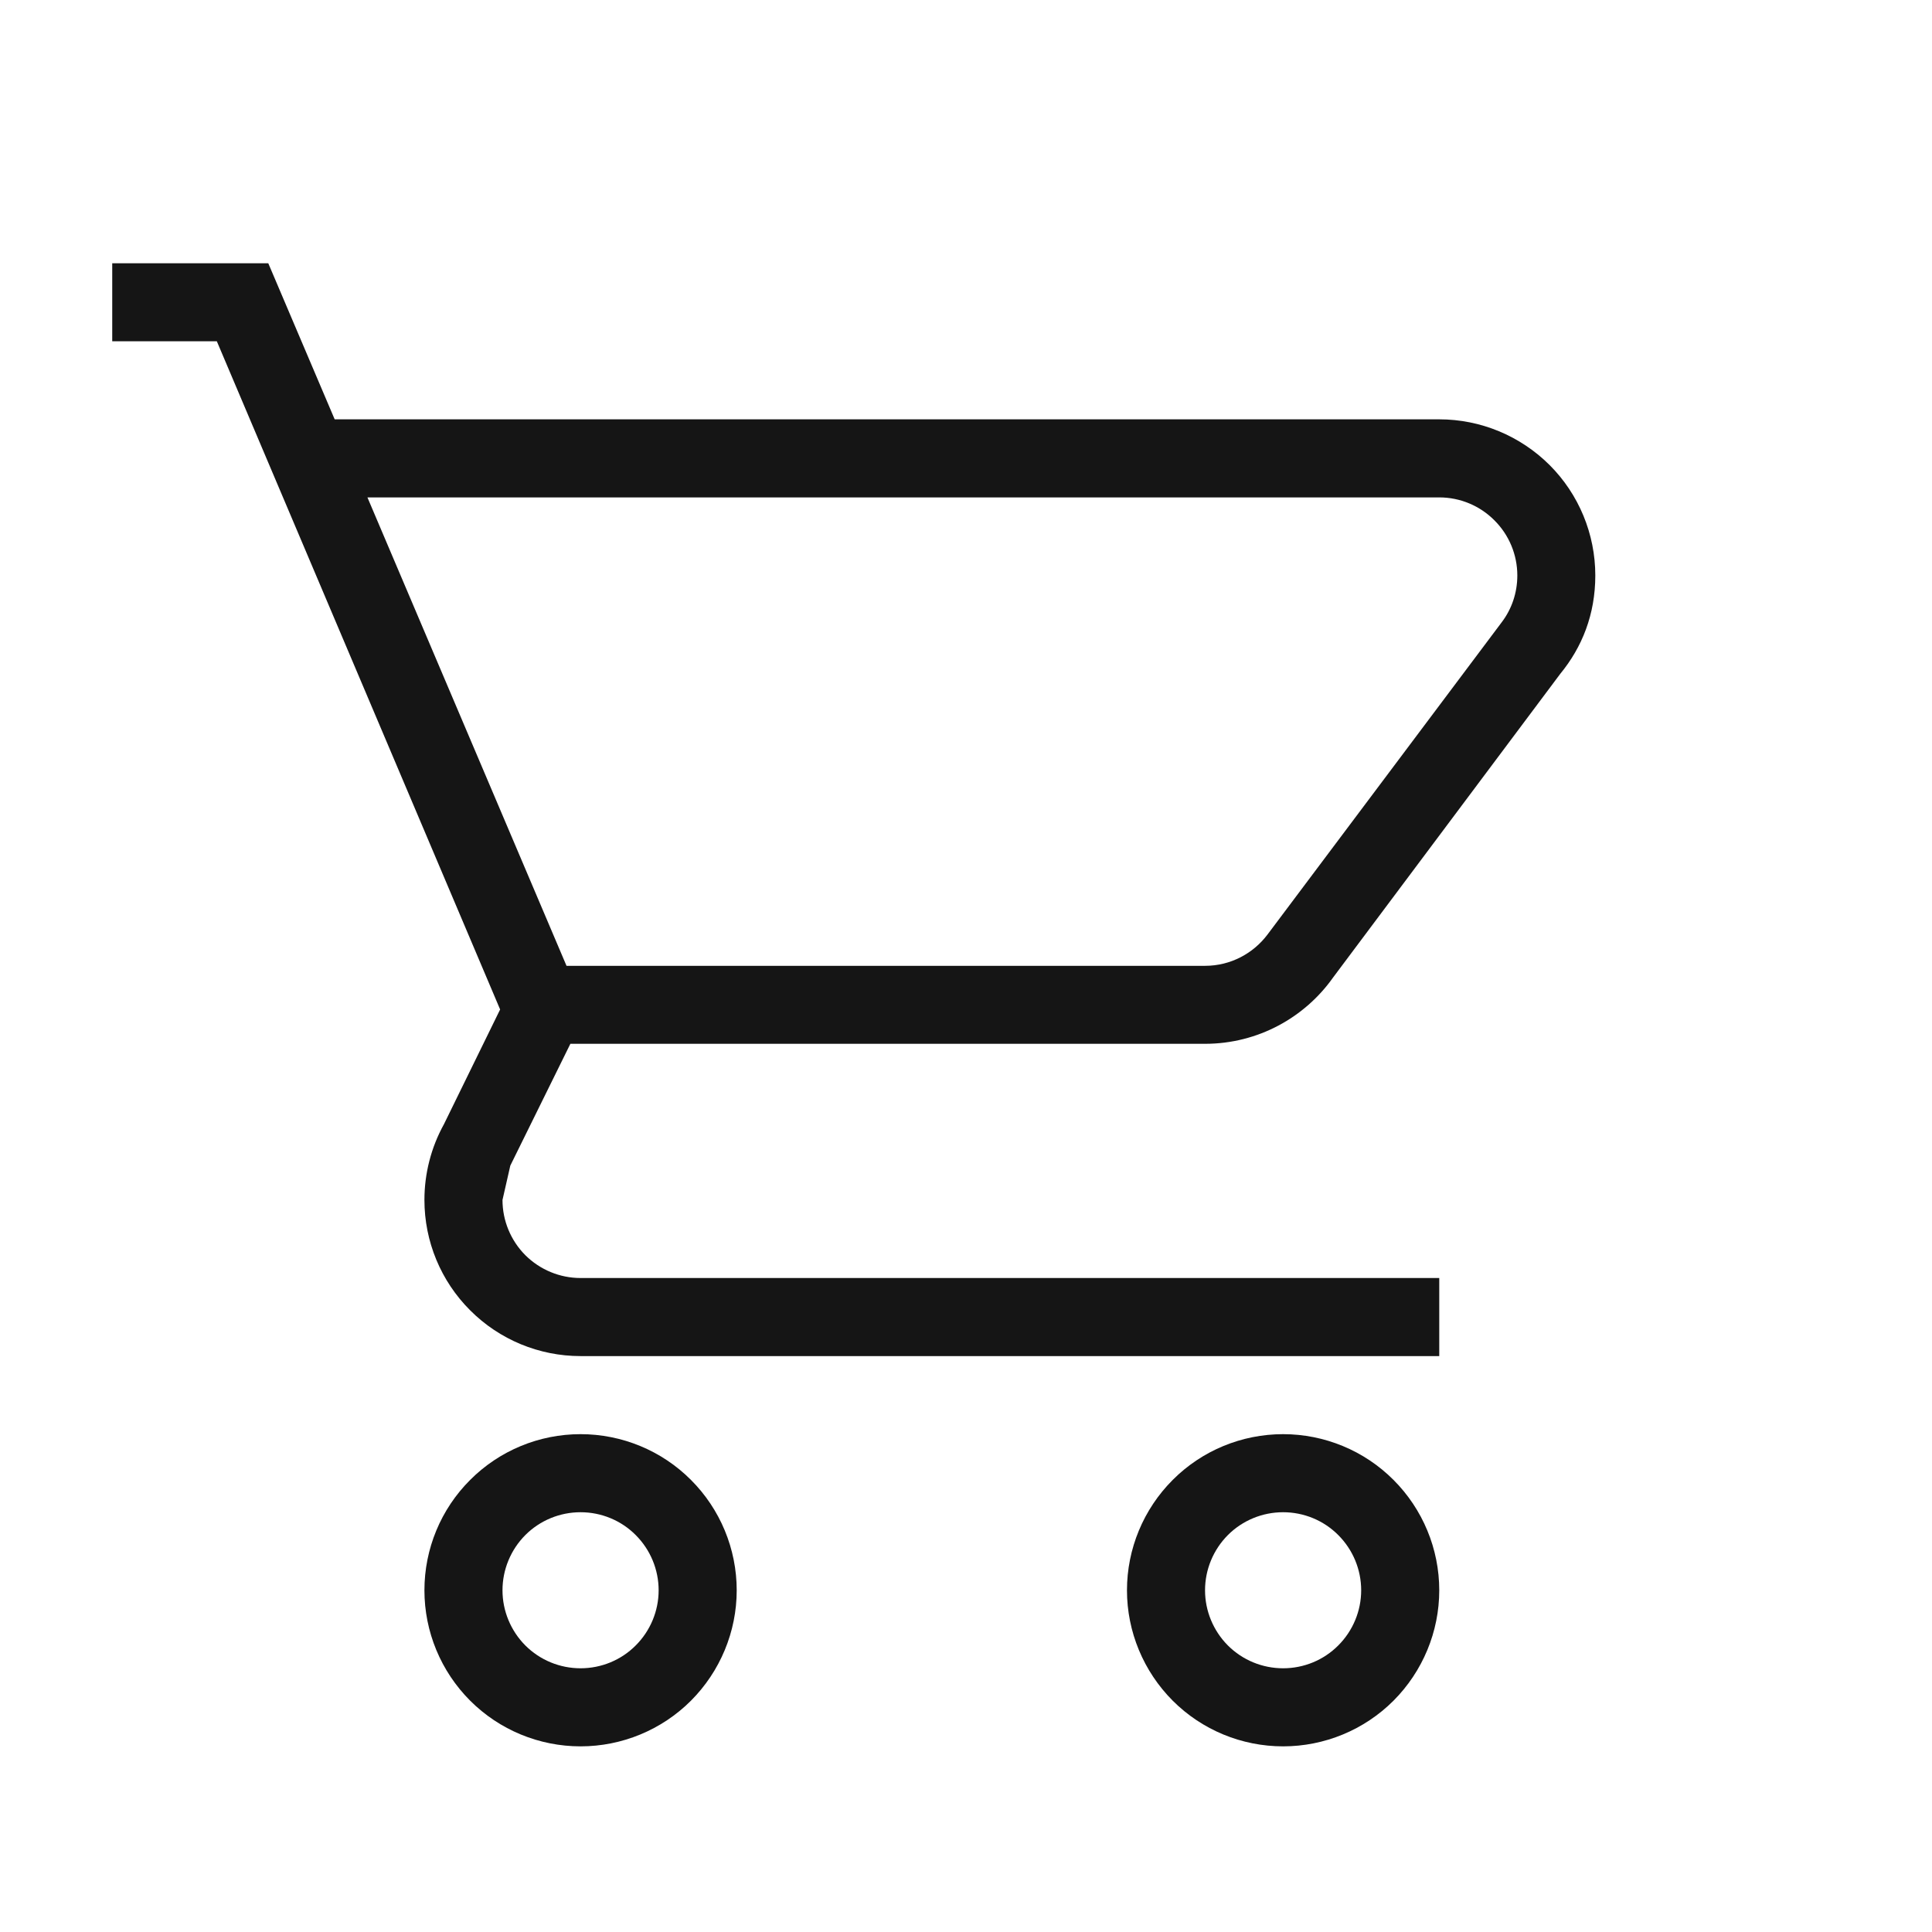
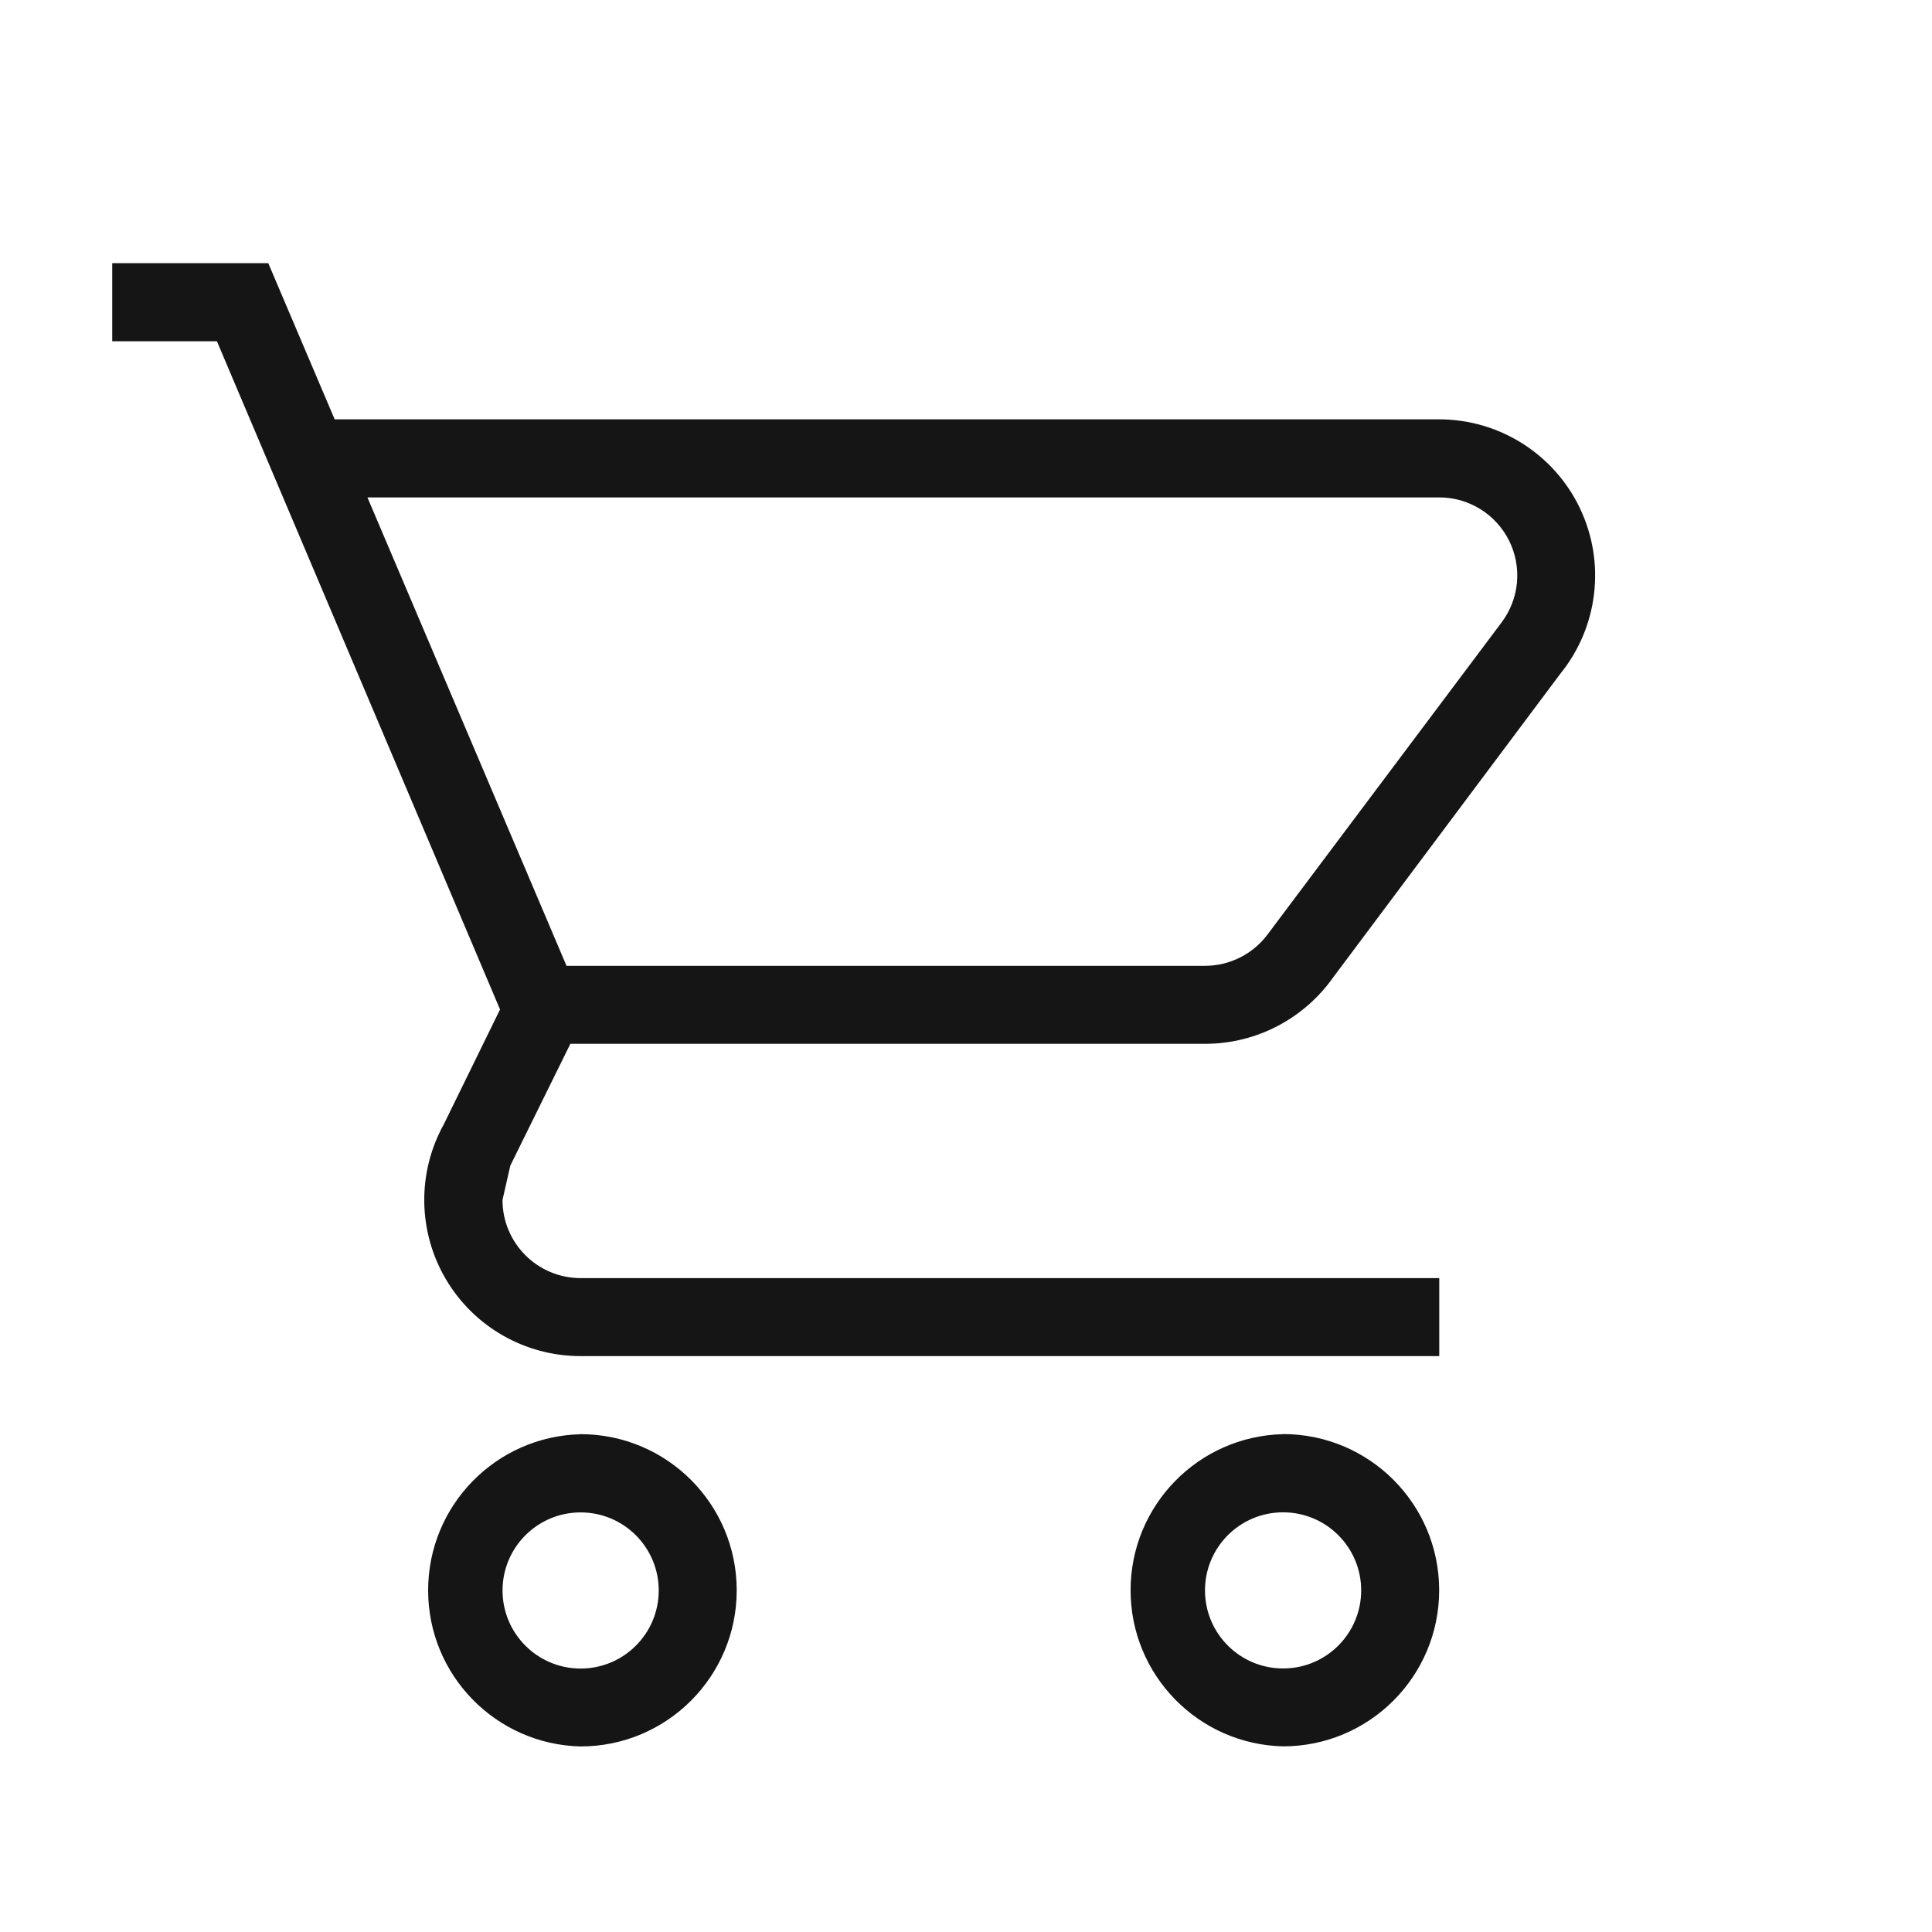
- <svg xmlns="http://www.w3.org/2000/svg" width="22" height="22" viewBox="0 0 22 22" fill="none">
-   <path d="M14.611 16.331C15.082 16.331 15.535 16.518 15.868 16.852C16.201 17.185 16.389 17.637 16.389 18.109C16.389 18.58 16.201 19.032 15.868 19.366C15.535 19.699 15.082 19.886 14.611 19.886C14.139 19.886 13.687 19.699 13.354 19.366C13.021 19.032 12.833 18.58 12.833 18.109C12.833 17.637 13.021 17.185 13.354 16.852C13.687 16.518 14.139 16.331 14.611 16.331ZM14.611 17.22C14.375 17.22 14.149 17.313 13.982 17.48C13.816 17.647 13.722 17.873 13.722 18.109C13.722 18.344 13.816 18.57 13.982 18.737C14.149 18.904 14.375 18.997 14.611 18.997C14.847 18.997 15.073 18.904 15.239 18.737C15.406 18.57 15.5 18.344 15.5 18.109C15.5 17.873 15.406 17.647 15.239 17.48C15.073 17.313 14.847 17.22 14.611 17.22ZM6.611 16.331C7.082 16.331 7.535 16.518 7.868 16.852C8.201 17.185 8.389 17.637 8.389 18.109C8.389 18.58 8.201 19.032 7.868 19.366C7.535 19.699 7.082 19.886 6.611 19.886C6.139 19.886 5.687 19.699 5.354 19.366C5.02 19.032 4.833 18.58 4.833 18.109C4.833 17.637 5.02 17.185 5.354 16.852C5.687 16.518 6.139 16.331 6.611 16.331ZM6.611 17.22C6.375 17.22 6.149 17.313 5.982 17.48C5.816 17.647 5.722 17.873 5.722 18.109C5.722 18.344 5.816 18.57 5.982 18.737C6.149 18.904 6.375 18.997 6.611 18.997C6.847 18.997 7.073 18.904 7.239 18.737C7.406 18.57 7.5 18.344 7.5 18.109C7.5 17.873 7.406 17.647 7.239 17.48C7.073 17.313 6.847 17.22 6.611 17.22ZM16.389 5.664H4.184L6.451 10.998H13.722C14.015 10.998 14.273 10.855 14.433 10.642L17.1 7.086C17.215 6.935 17.278 6.749 17.278 6.553C17.278 6.317 17.184 6.091 17.017 5.925C16.851 5.758 16.625 5.664 16.389 5.664ZM13.722 11.886H6.495L5.811 13.273L5.722 13.664C5.722 13.9 5.816 14.126 5.982 14.293C6.149 14.459 6.375 14.553 6.611 14.553H16.389V15.442H6.611C6.139 15.442 5.687 15.255 5.354 14.921C5.02 14.588 4.833 14.136 4.833 13.664C4.833 13.363 4.909 13.066 5.055 12.802L5.695 11.495L2.469 3.886H1.278V2.998H3.055L3.811 4.775H16.389C16.86 4.775 17.312 4.963 17.646 5.296C17.979 5.629 18.166 6.082 18.166 6.553C18.166 6.997 18.015 7.371 17.767 7.673L15.18 11.131C14.86 11.584 14.326 11.886 13.722 11.886Z" fill="#151515" />
+ <svg xmlns="http://www.w3.org/2000/svg" width="22" height="22" fill="none">
+   <path fill="#151515" d="M14.61 16.33a1.778 1.778 0 1 1 0 3.556 1.778 1.778 0 0 1 0-3.555m0 .89a.889.889 0 1 0 .001 1.778.889.889 0 0 0 0-1.778m-8-.89a1.778 1.778 0 1 1 0 3.556 1.778 1.778 0 0 1 0-3.555m0 .89a.889.889 0 1 0 .001 1.778.889.889 0 0 0 0-1.778M16.39 5.664H4.184l2.267 5.334h7.271a.89.89 0 0 0 .711-.356L17.1 7.086a.889.889 0 0 0-.711-1.422m-2.667 6.222H6.495l-.684 1.387-.089.391a.89.89 0 0 0 .889.89h9.778v.888H6.61a1.778 1.778 0 0 1-1.556-2.64l.64-1.307L2.47 3.886H1.278v-.889h1.777l.756 1.778h12.578a1.778 1.778 0 0 1 1.378 2.898l-2.587 3.458c-.32.453-.854.755-1.458.755" />
</svg>
